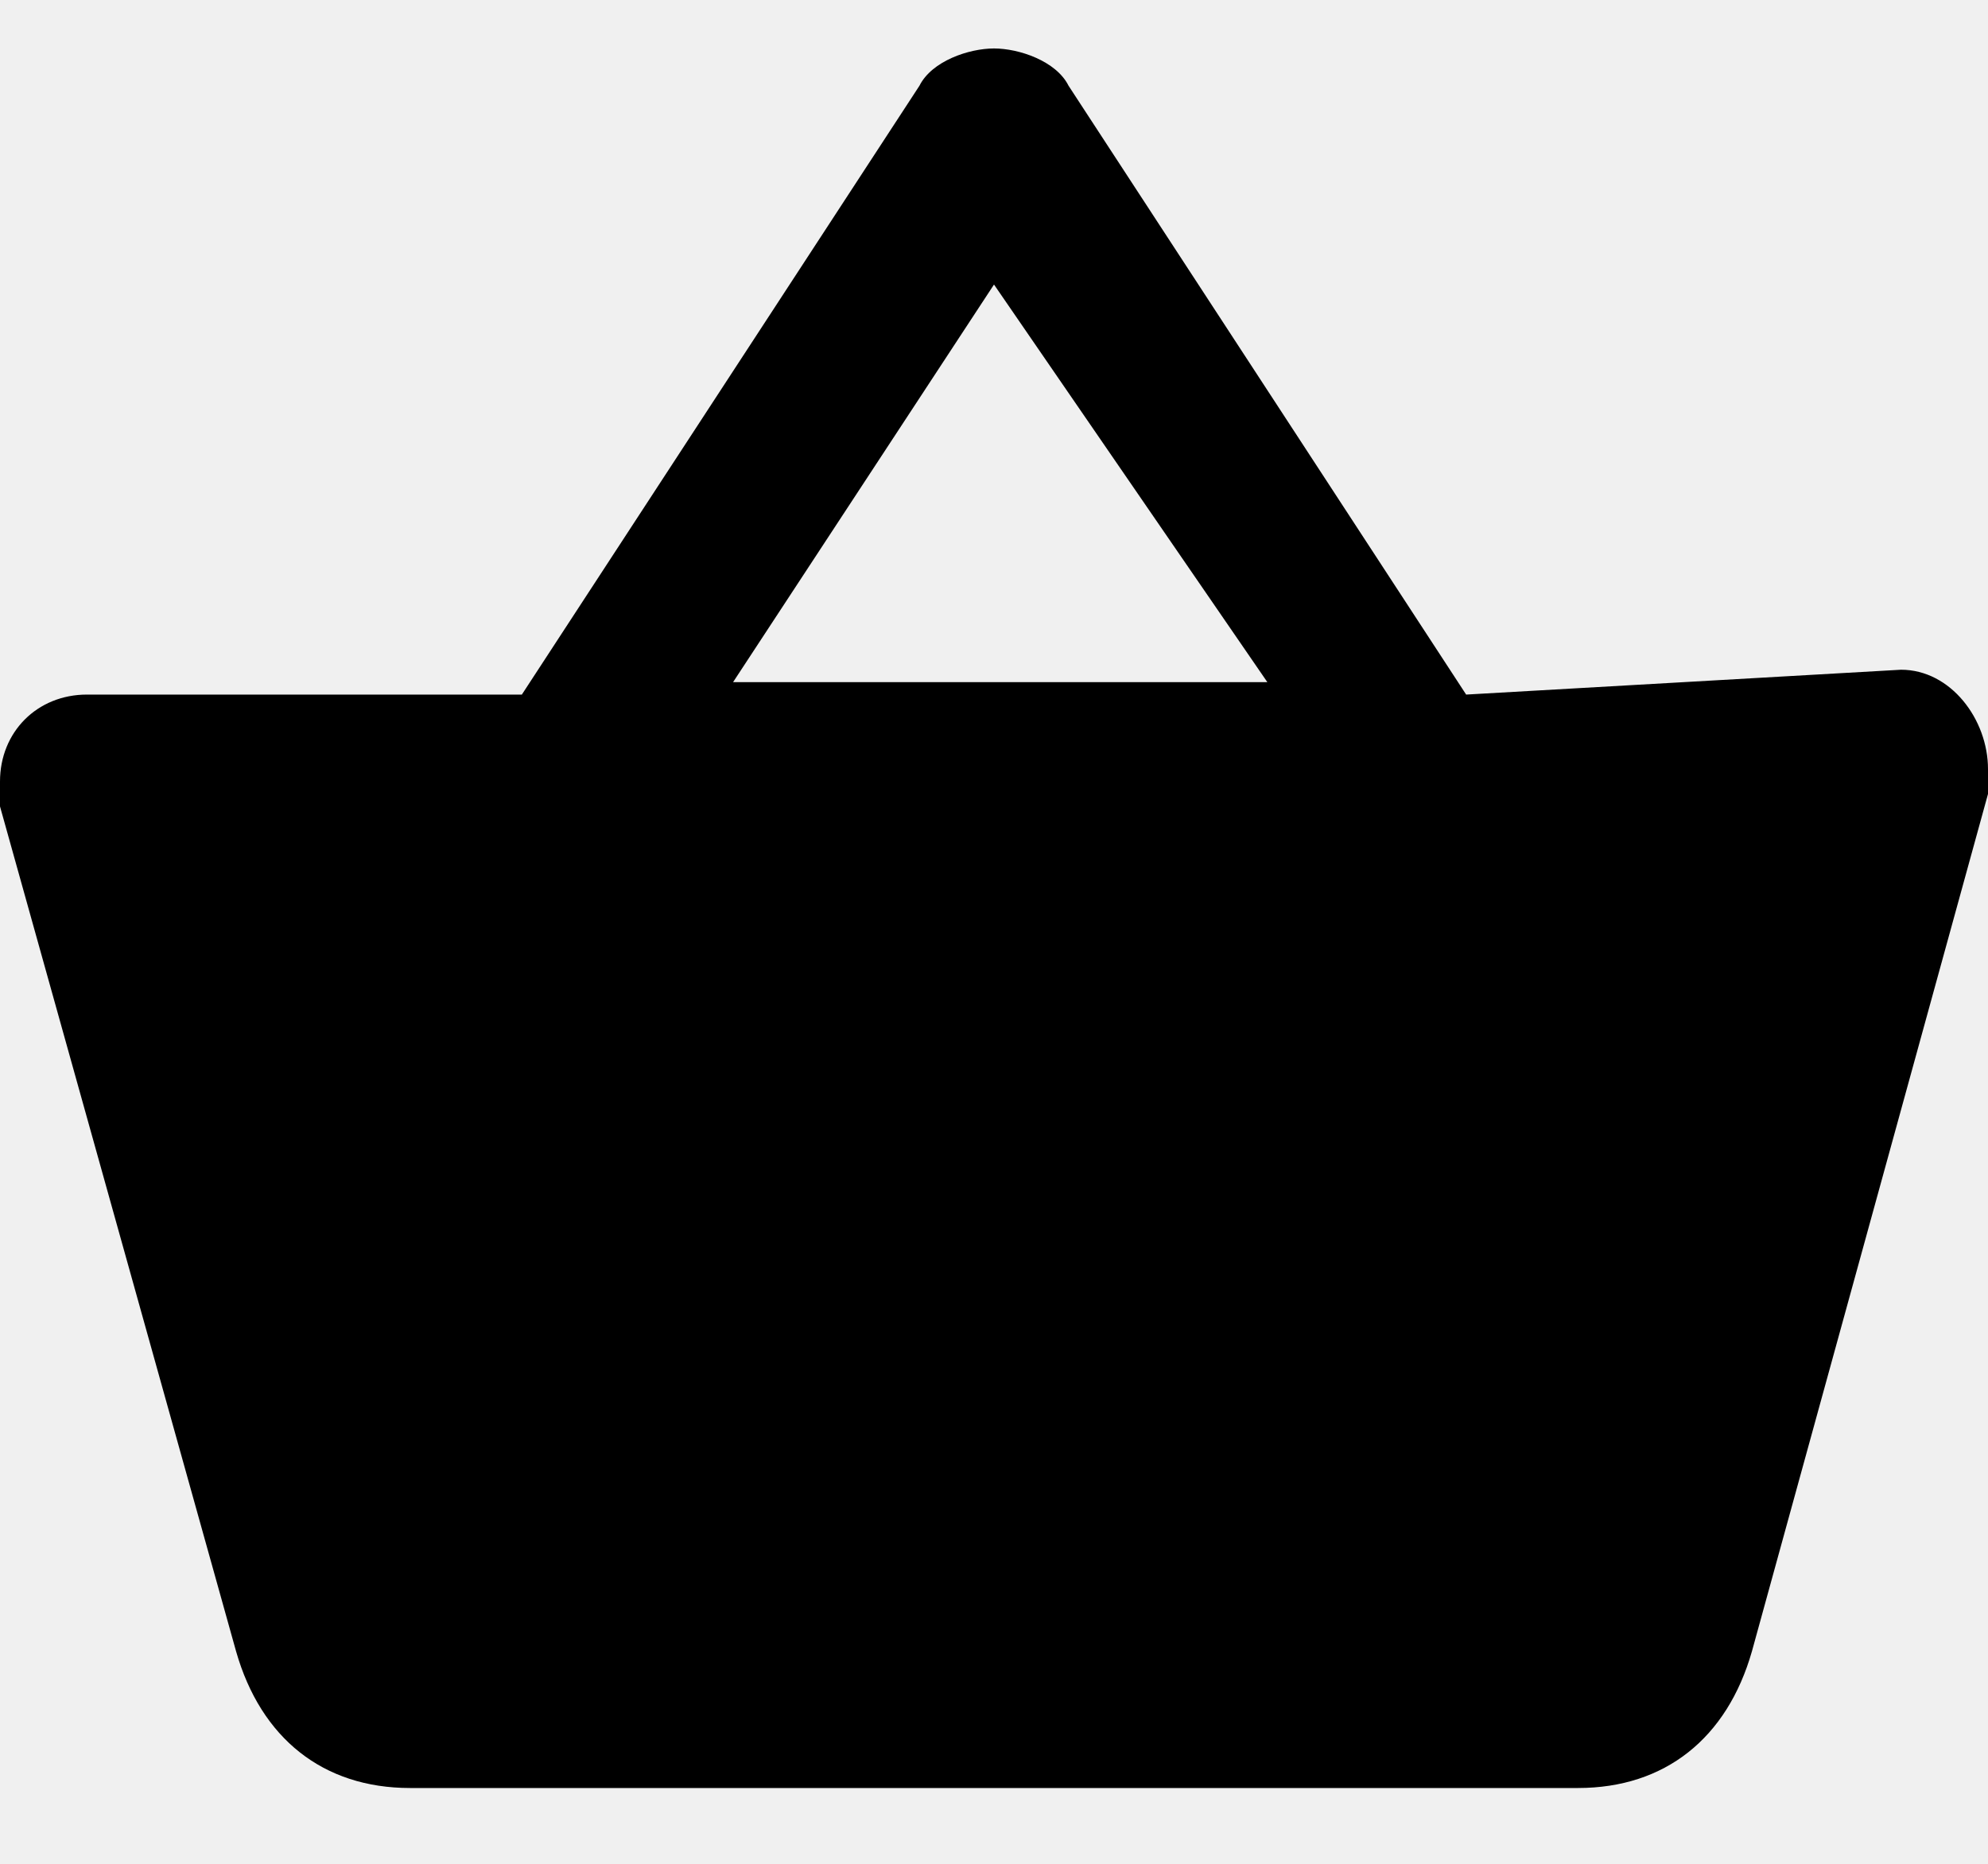
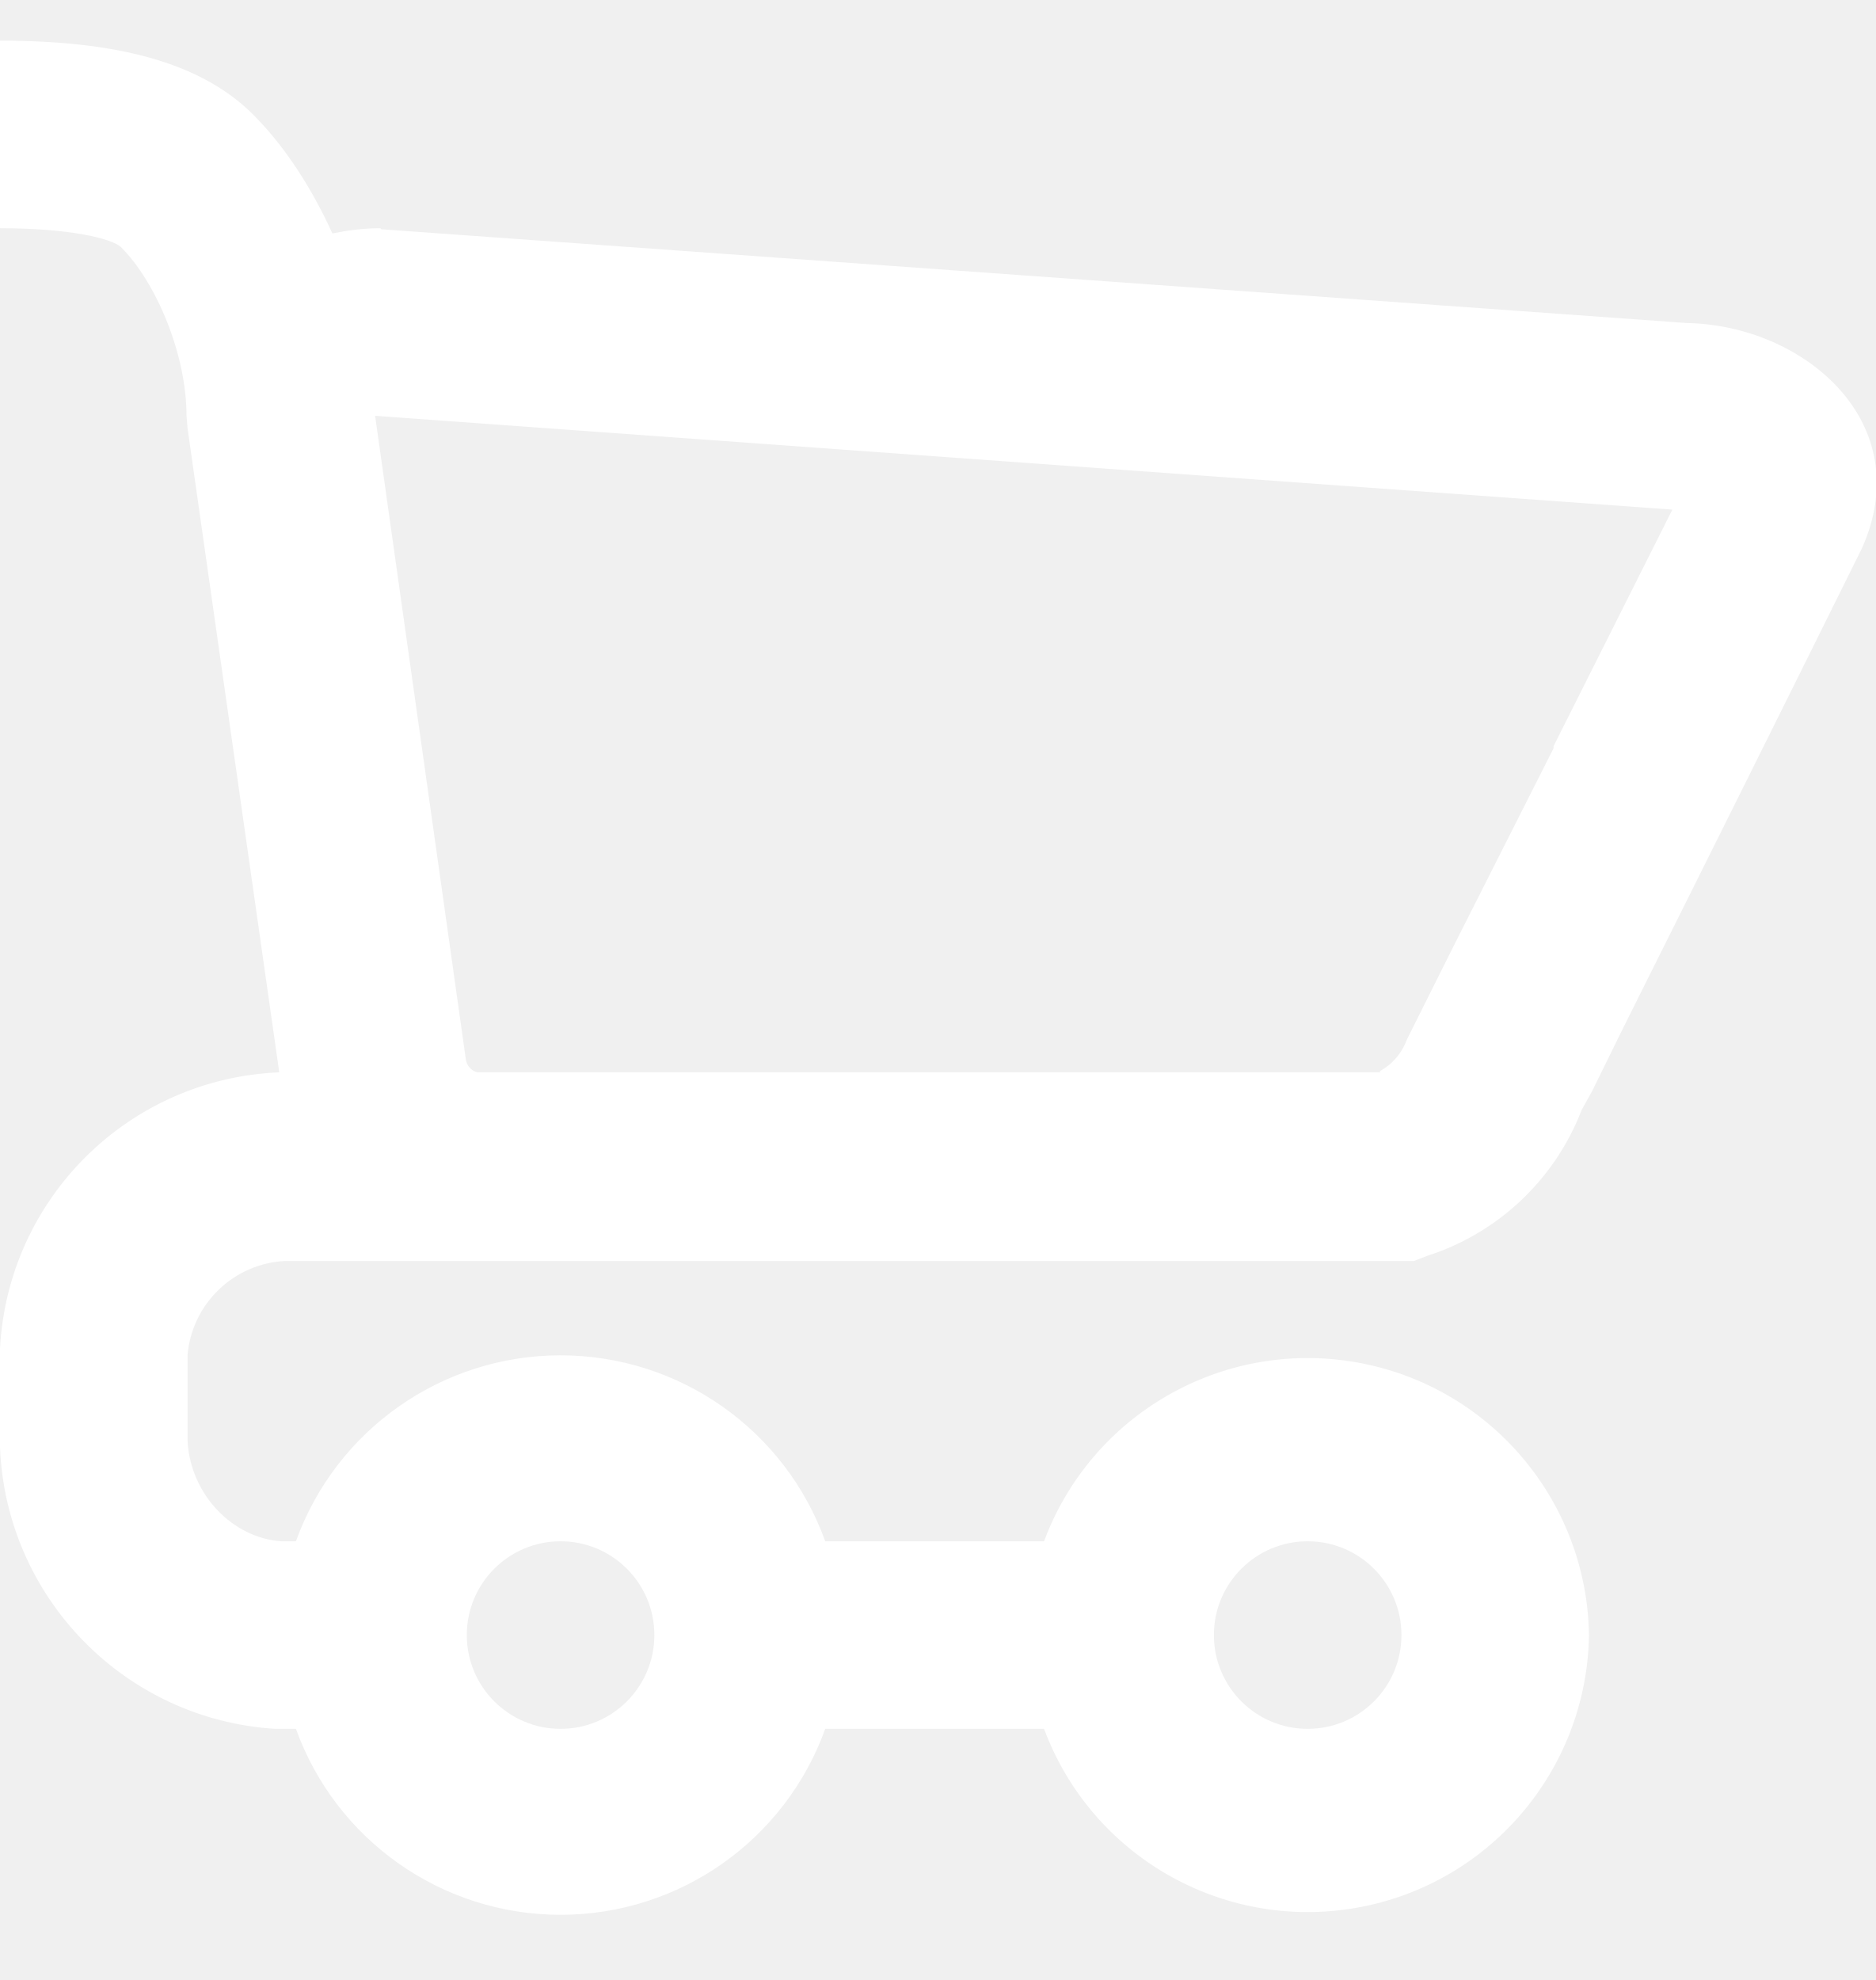
- <svg xmlns="http://www.w3.org/2000/svg" width="16" height="15" fill="none">
-   <g clip-path="url(#a)">
-     <path d="m15.3 5.39-3.5.2L8.6.69c-.1-.2-.4-.3-.6-.3-.2 0-.5.1-.6.3l-3.2 4.9H.7c-.4 0-.7.3-.7.7v.2l1.9 6.8c.2.7.7 1.1 1.4 1.1h9.4c.7 0 1.2-.4 1.4-1.1l1.9-6.9v-.2c0-.4-.3-.8-.7-.8ZM8 2.29l2.2 3.2H5.9L8 2.29Z" fill="#000" />
-   </g>
-   <defs>
-     <clipPath id="a">
-       <path fill="#fff" transform="translate(0 .39)" d="M0 0h16v14H0z" />
-     </clipPath>
-   </defs>
+ <svg xmlns="http://www.w3.org/2000/svg" width="18" height="19" fill="none">
+   <path fill-rule="evenodd" clip-rule="evenodd" d="M3.65 2.19c-.16 0-.31.02-.46.05-.2-.44-.46-.84-.76-1.14C1.92.59 1.1.39 0 .39v1.8c.68 0 1.07.1 1.16.18.34.34.63 1.03.63 1.62l.01.12.88 6.18A2.8 2.8 0 0 0 0 12.94v.95a2.82 2.82 0 0 0 2.64 2.7h.2a2.7 2.7 0 0 0 5.08 0h2.1a2.7 2.7 0 0 0 5.23-.9 2.7 2.7 0 0 0-5.23-.9h-2.1a2.7 2.7 0 0 0-5.08 0H2.7c-.46-.03-.87-.44-.9-.96V13a.99.99 0 0 1 .94-.9h10.83l.13-.05a2.36 2.36 0 0 0 1.48-1.4l.1-.18.3-.61a1348.35 1348.35 0 0 0 2.29-4.6c.54-1.21-.56-2.14-1.68-2.16l-12.53-.9Zm9.6 8.1H4.58a.15.15 0 0 1-.11-.13L3.6 3.99l12.45.9-1.14 2.27v.02l-.94 1.86-.3.6-.12.24-.05.1a.56.56 0 0 1-.26.3Zm-.7 6.3a.9.9 0 1 0 0-1.8.9.9 0 0 0 0 1.8Zm-6.27-.9a.9.9 0 1 1-1.8 0 .9.9 0 0 1 1.8 0Z" fill="#fff" />
</svg>
